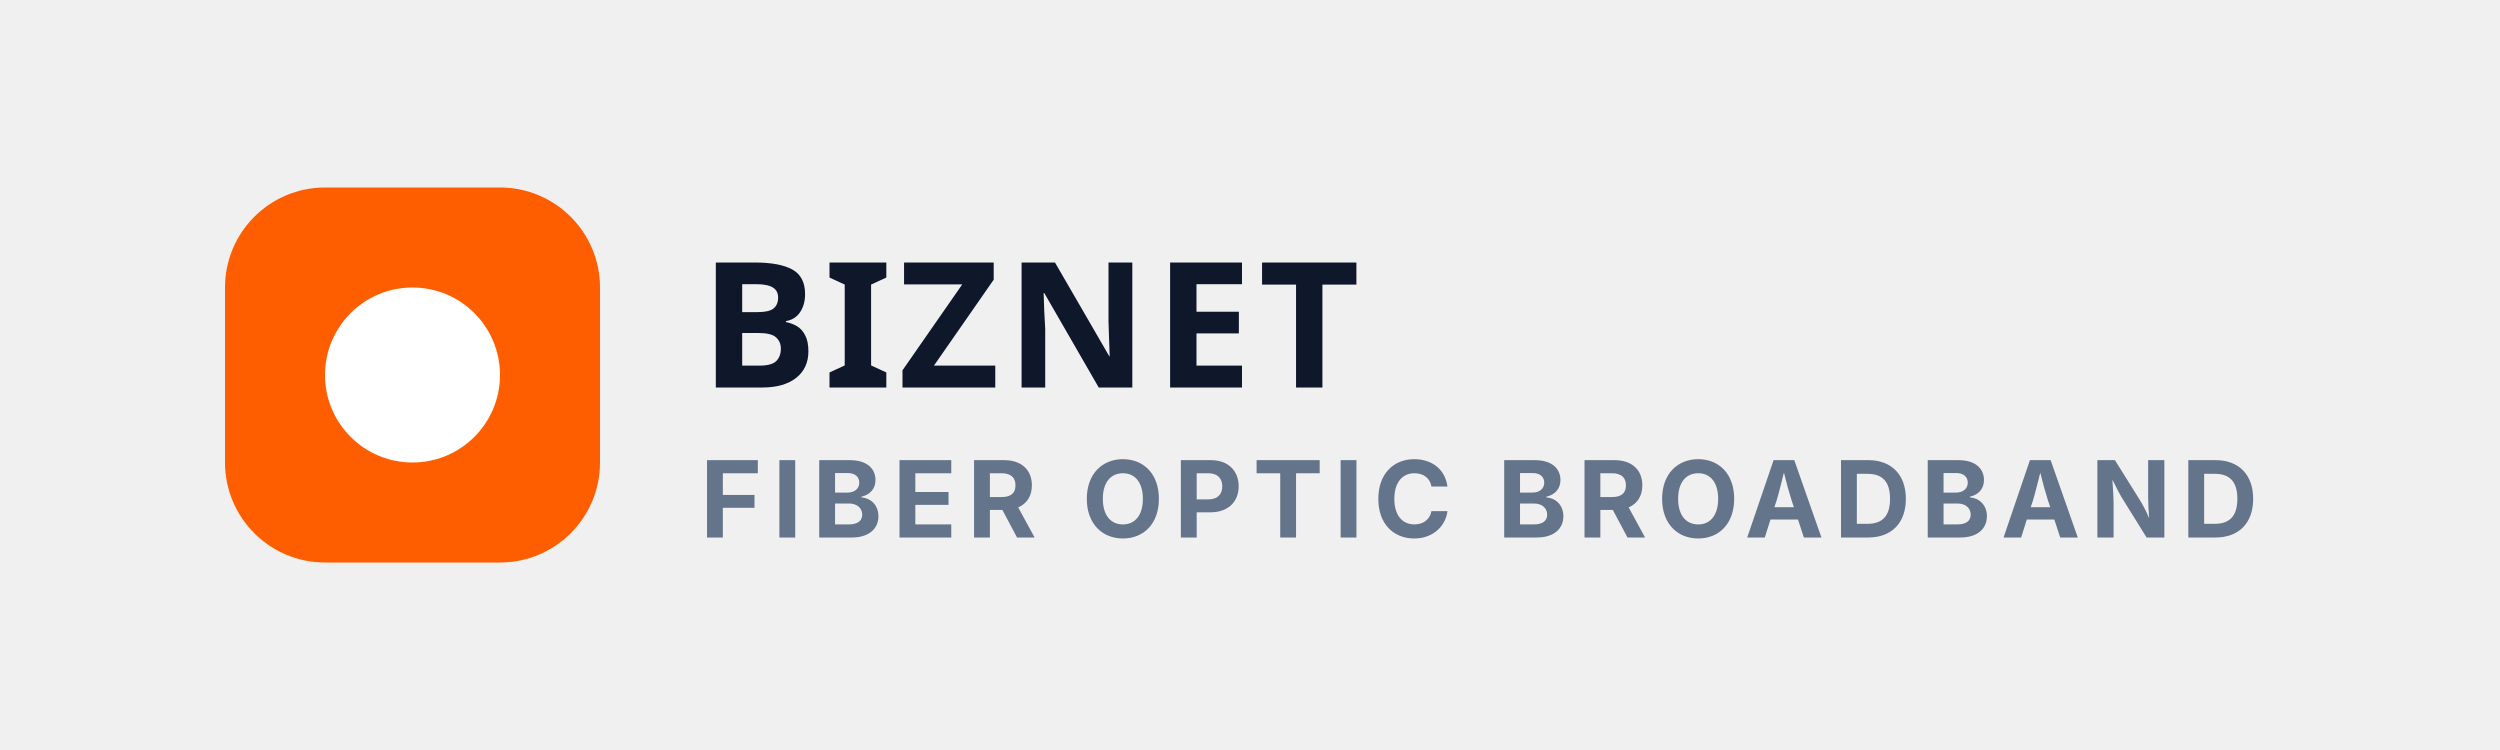
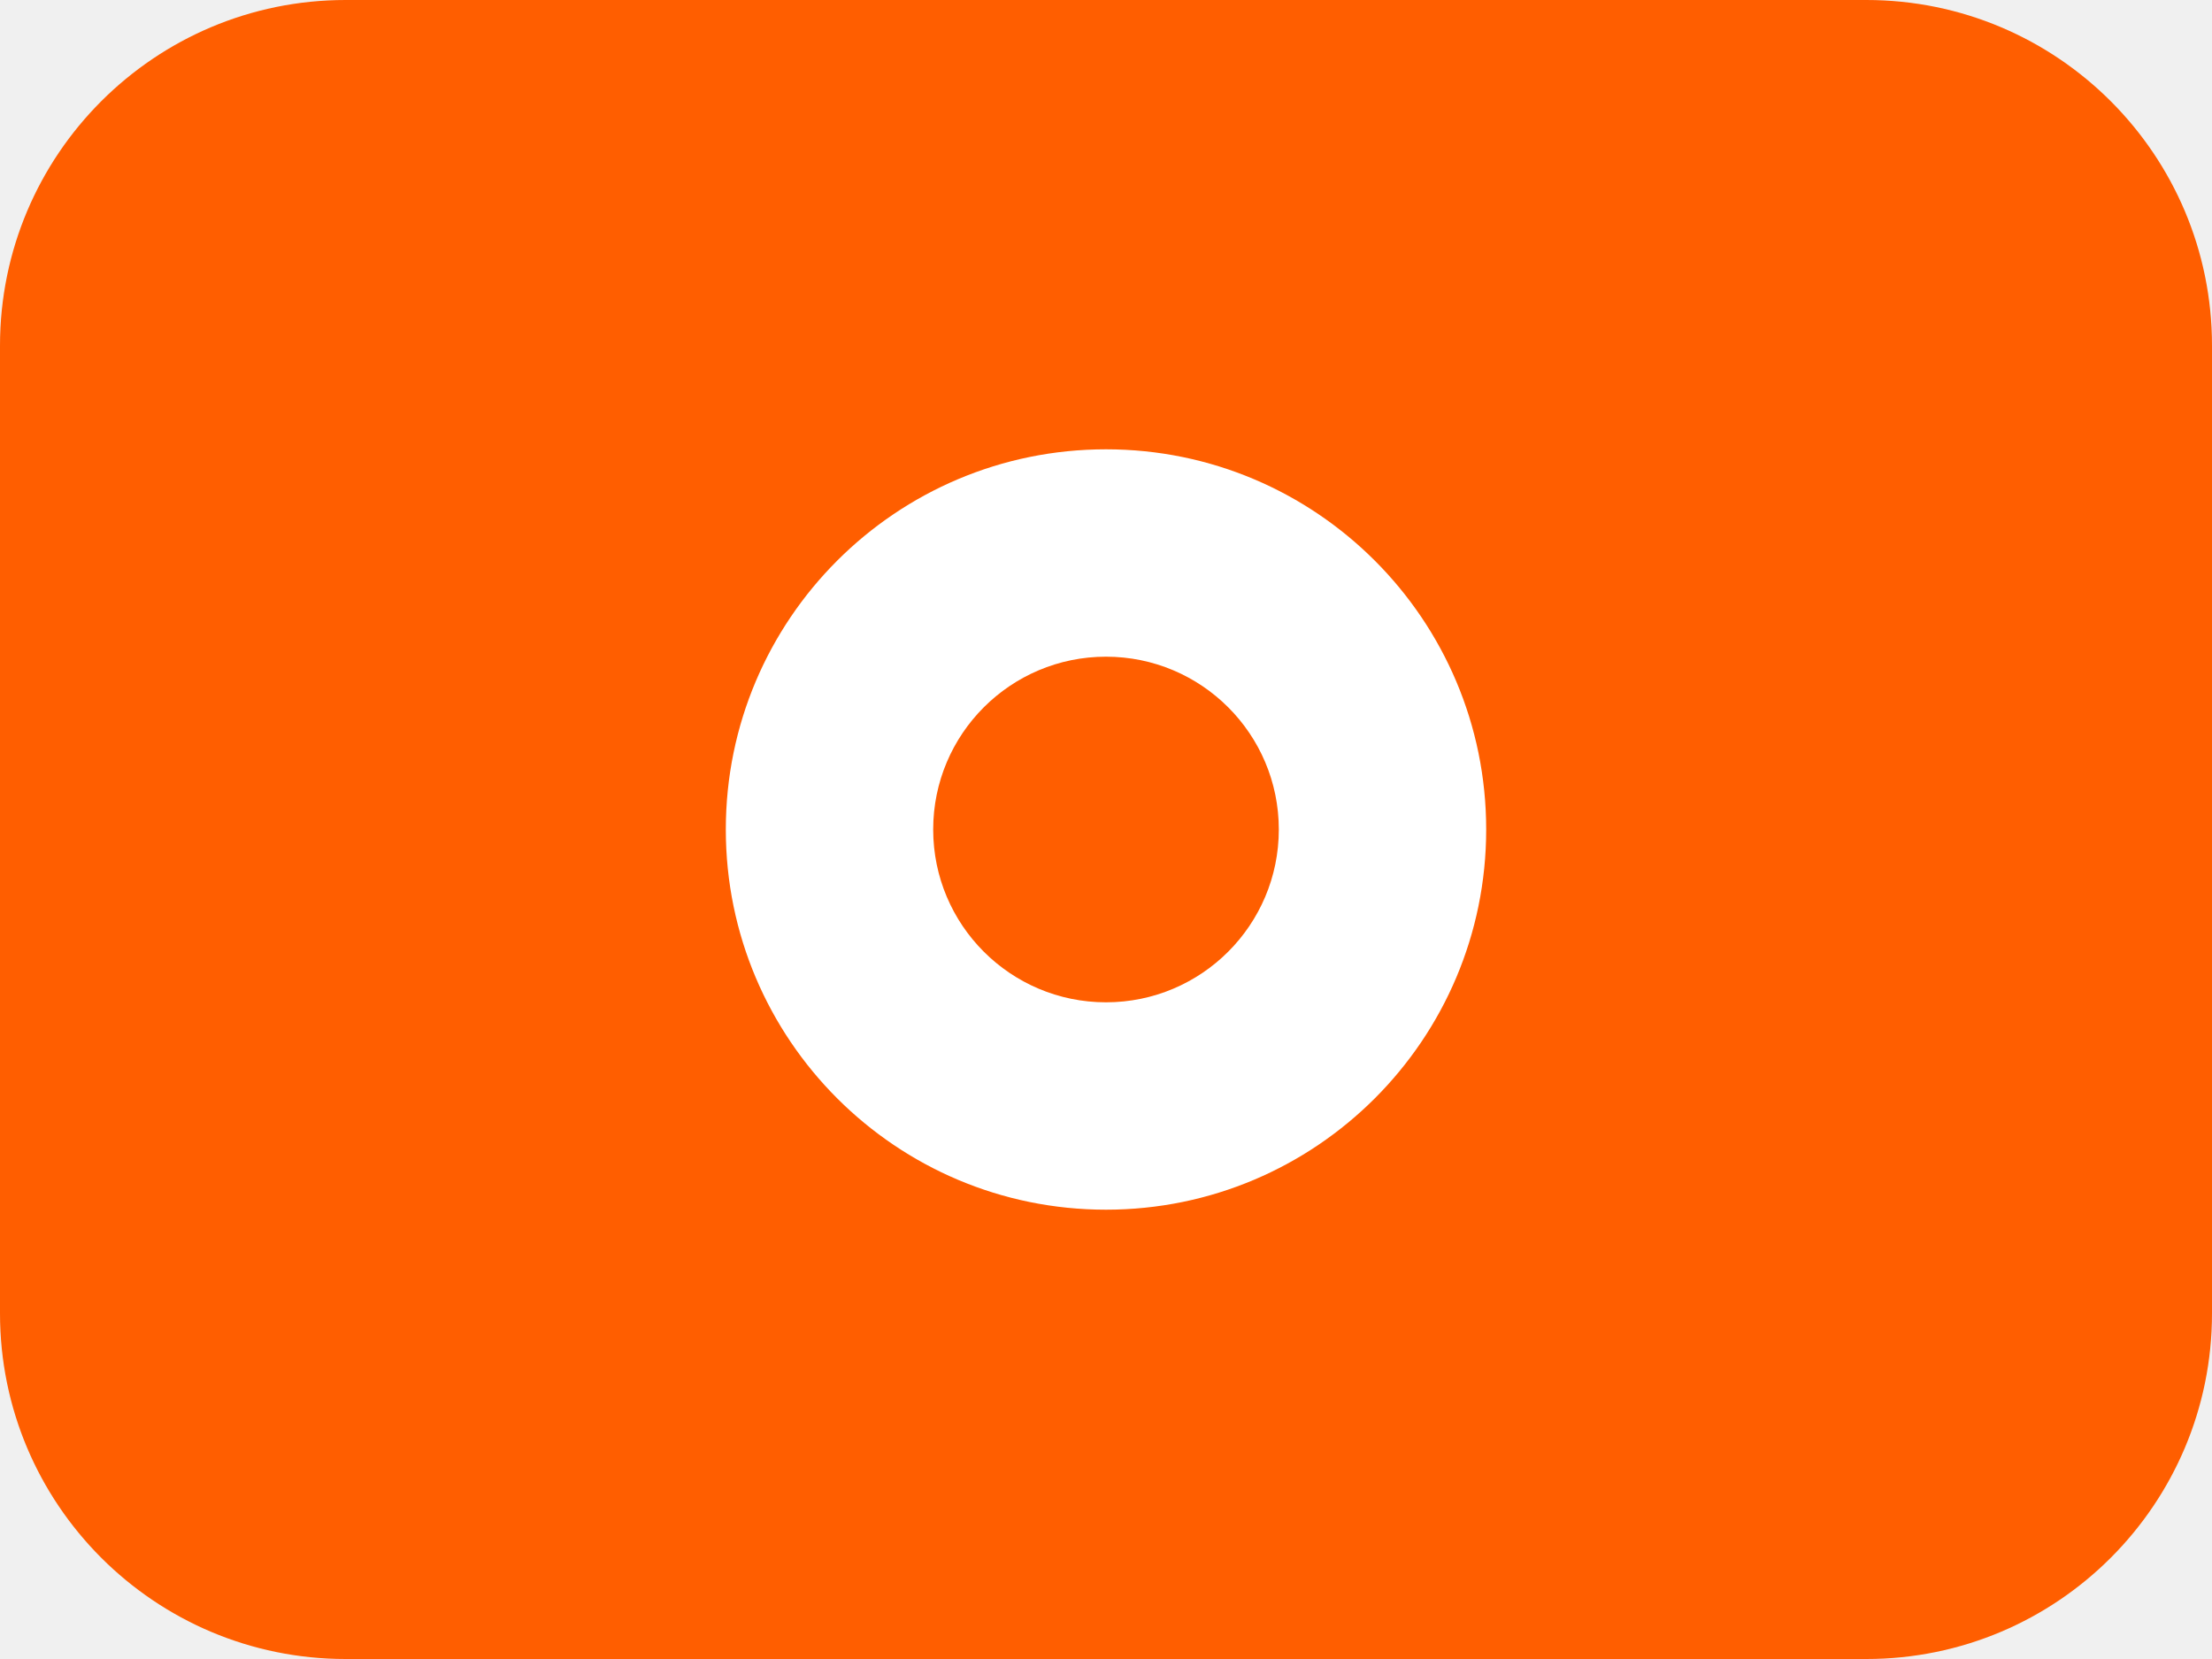
- <svg xmlns="http://www.w3.org/2000/svg" viewBox="0 0 200 60" fill="none">
-   <rect x="18" y="15" width="30" height="30" rx="8" fill="#FF5E00" />
-   <circle cx="33" cy="30" r="7" fill="#FFFFFF" />
-   <text x="56" y="31" font-family="'Plus Jakarta Sans', sans-serif" font-weight="900" font-size="14" fill="#0F172A" letter-spacing="0.5">BIZNET</text>
-   <text x="56" y="43" font-family="'Inter', sans-serif" font-weight="700" font-size="8.5" fill="#64748B" letter-spacing="0.8">FIBER OPTIC BROADBAND</text>
+ <svg xmlns="http://www.w3.org/2000/svg" viewBox="0 0 64 48" fill="none">
+   <rect width="64" height="48" rx="10" fill="#FF5E00" />
+   <circle cx="32" cy="24" r="11" fill="#FFFFFF" />
+   <circle cx="32" cy="24" r="5" fill="#FF5E00" />
</svg>
